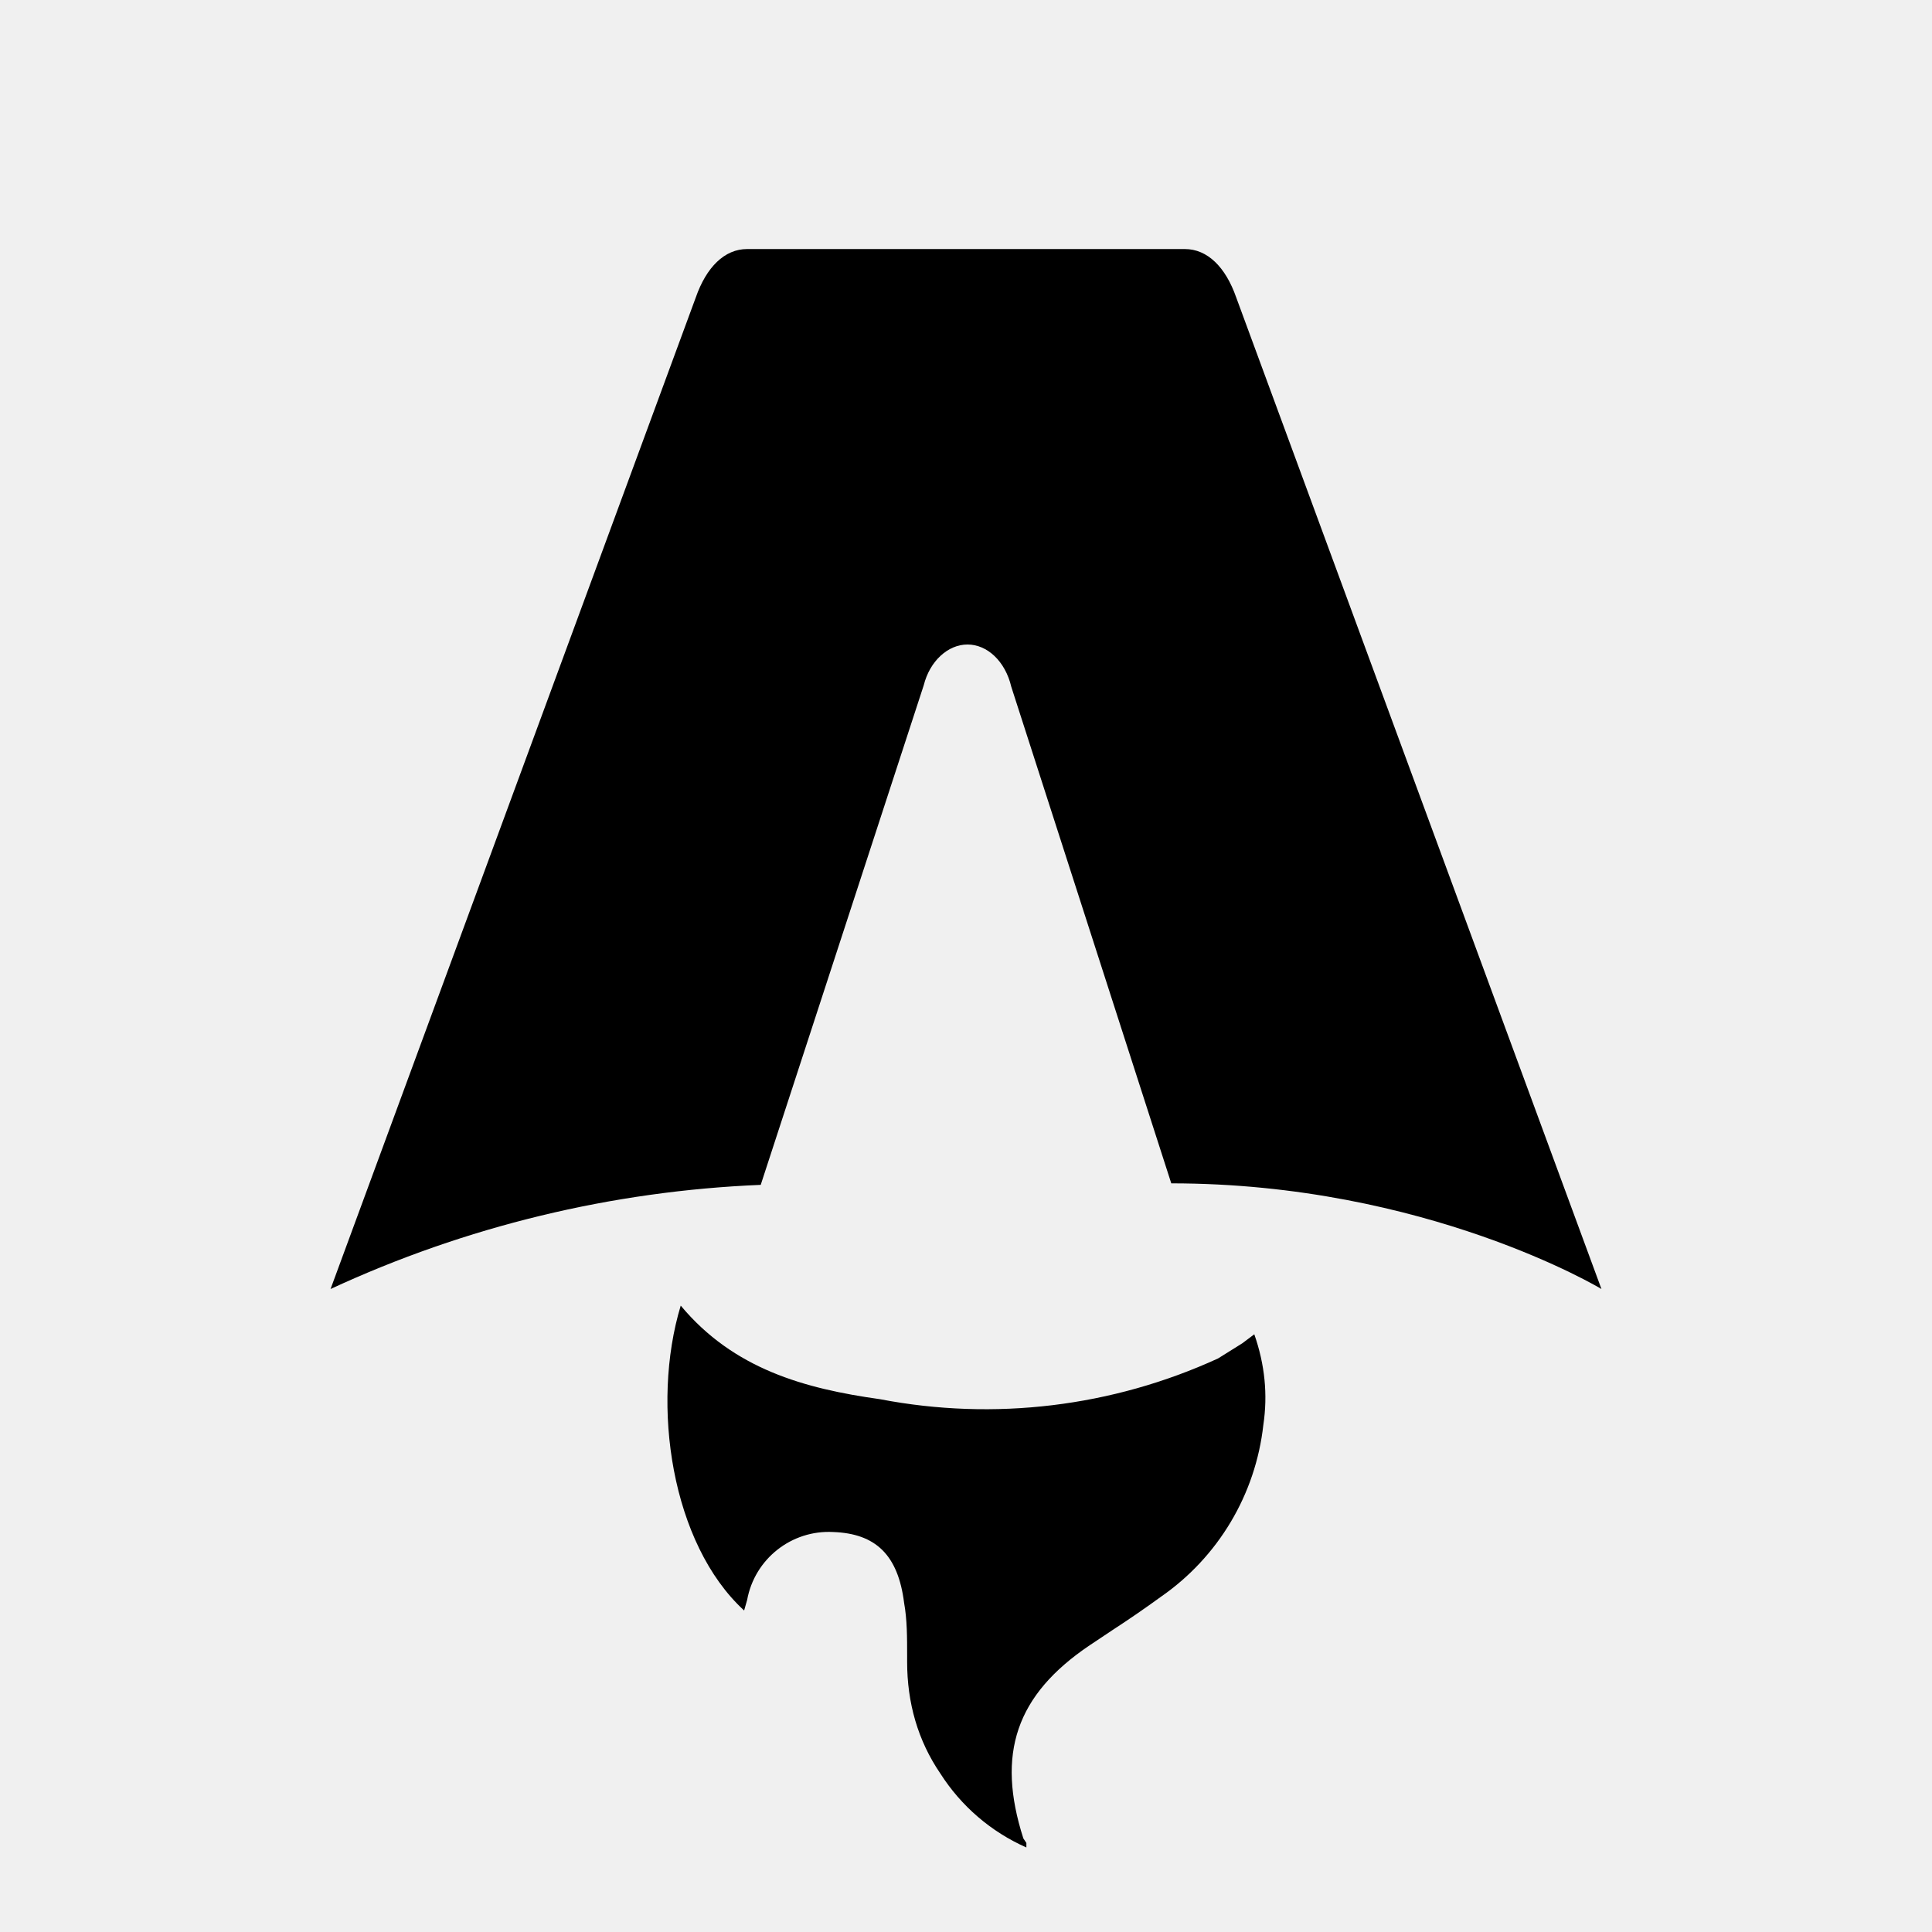
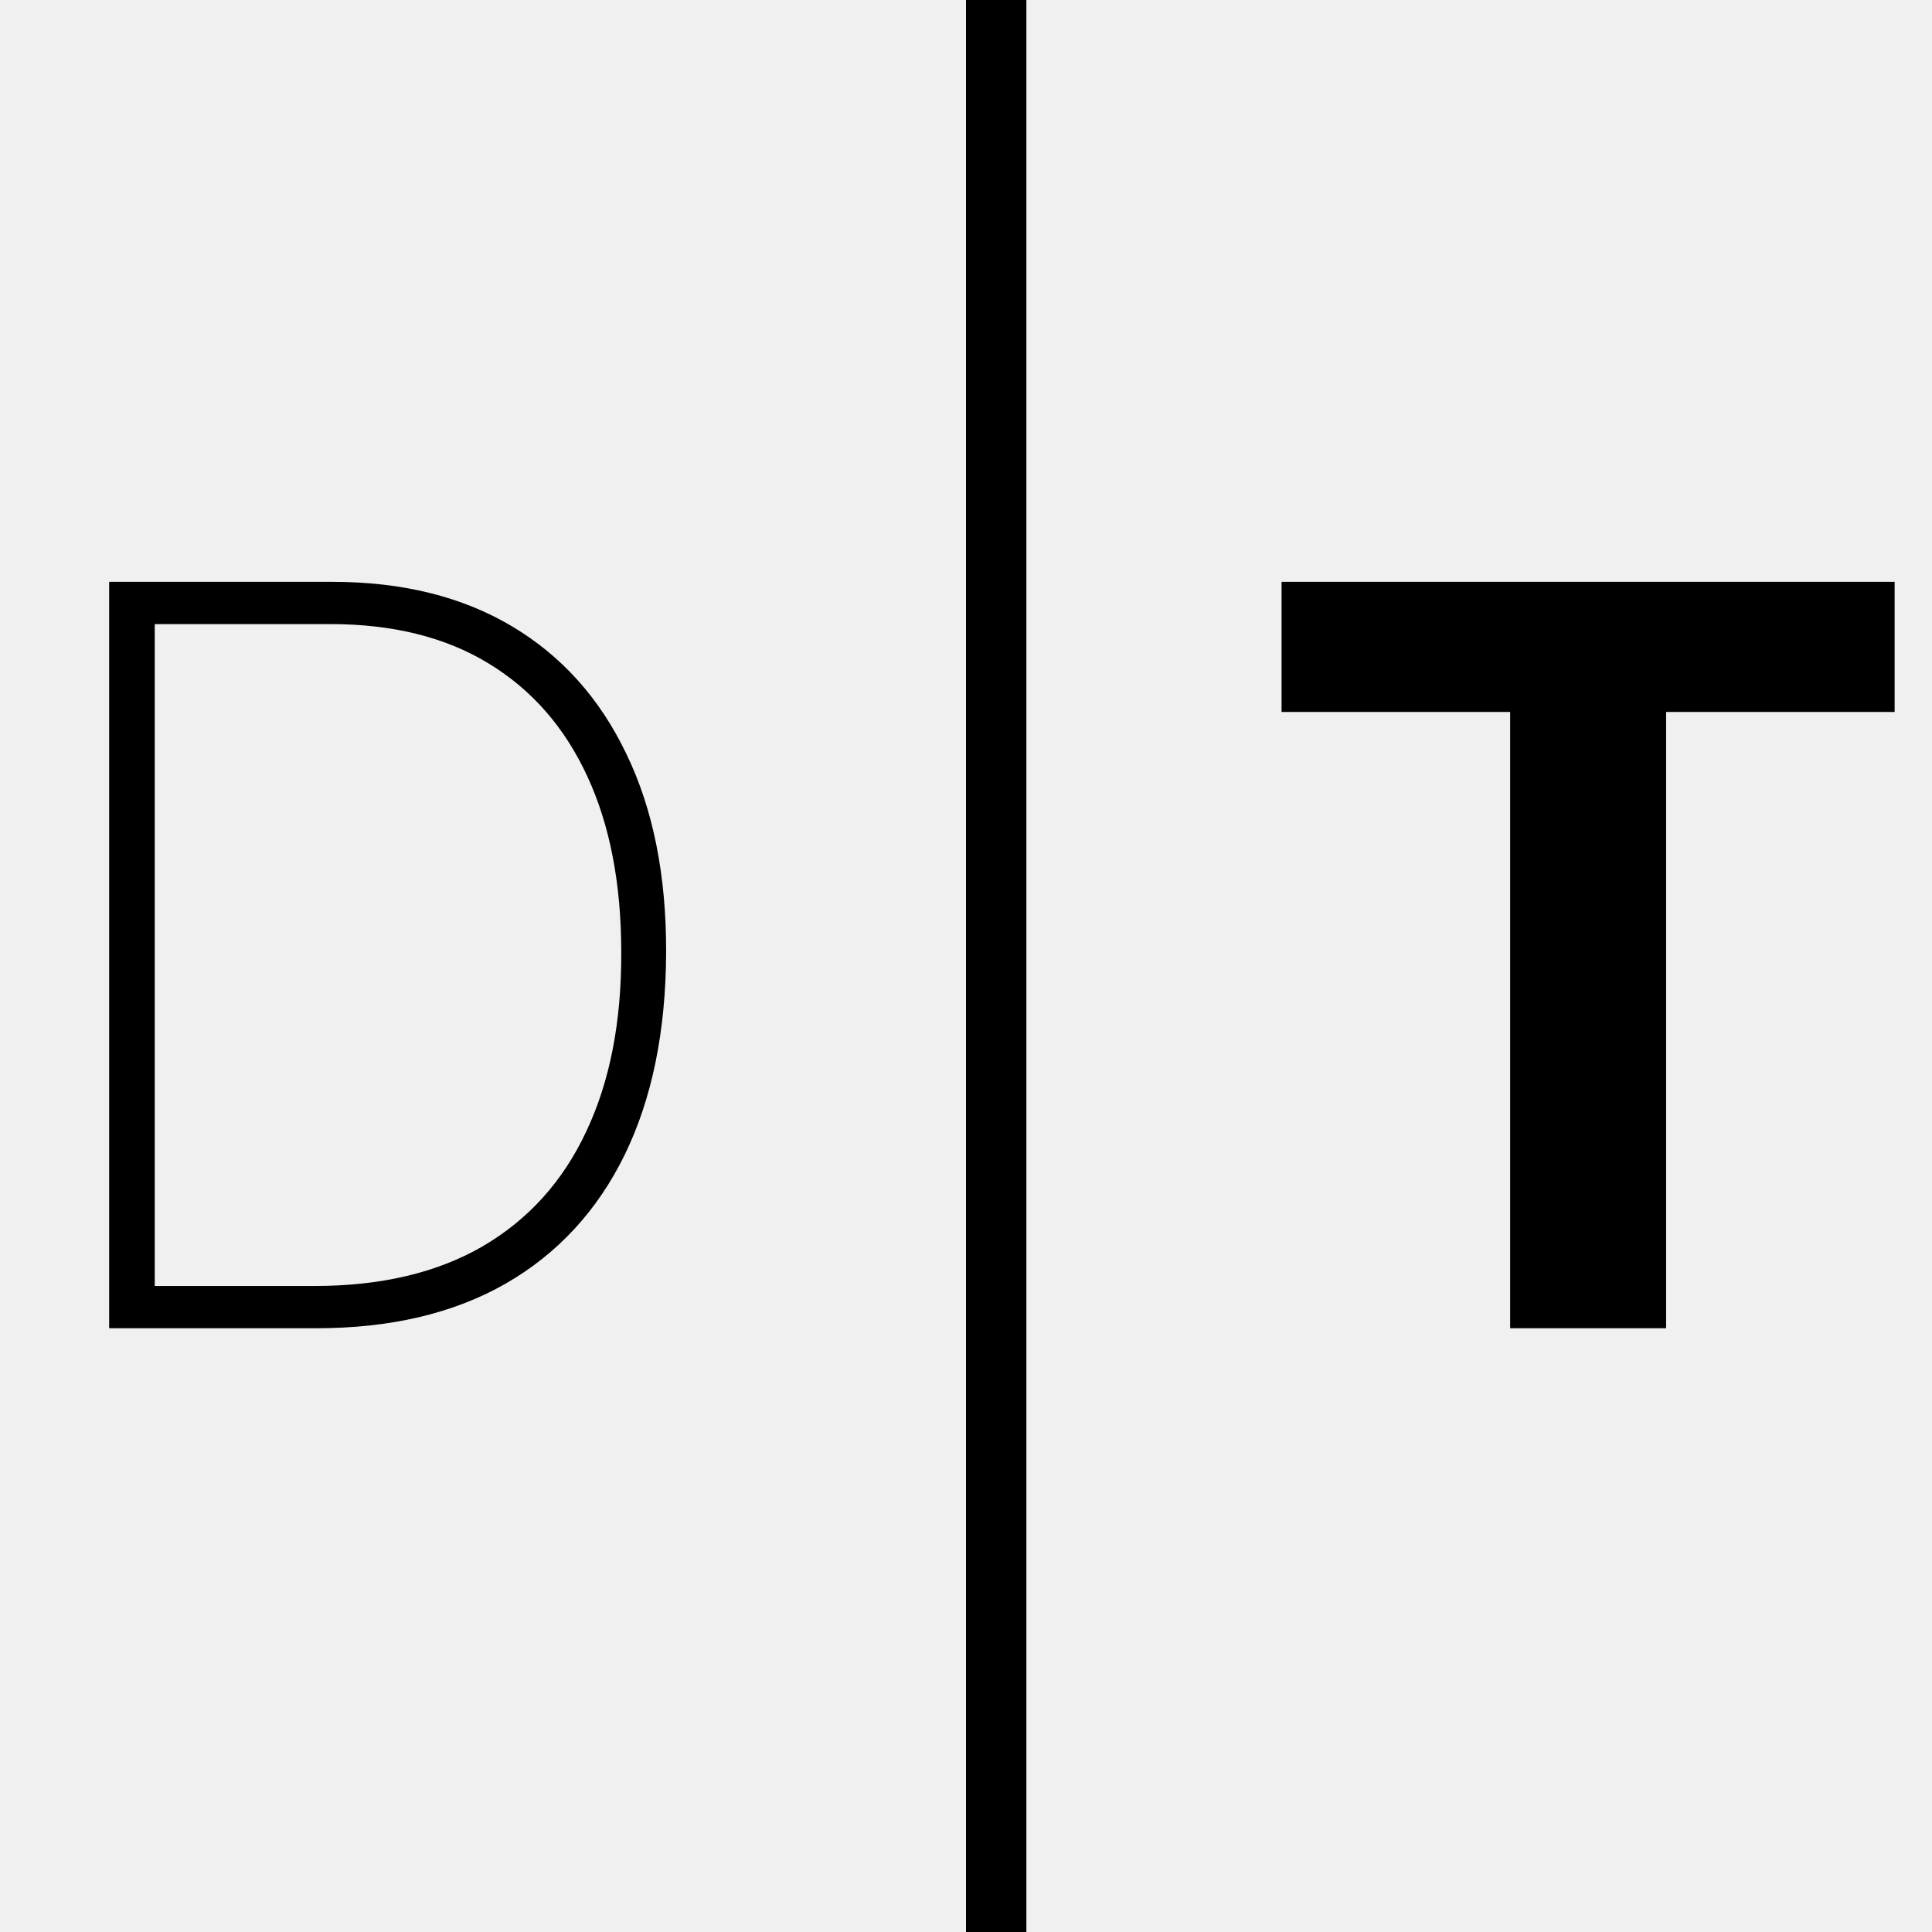
- <svg xmlns="http://www.w3.org/2000/svg" fill="none" viewBox="0 0 128 128">
-   <path d="M50.4 78.5a75.1 75.1 0 0 0-28.5 6.9l24.2-65.7c.7-2 1.9-3.2 3.4-3.2h29c1.5 0 2.7 1.2 3.4 3.2l24.2 65.7s-11.6-7-28.5-7L67 45.5c-.4-1.7-1.6-2.8-2.9-2.8-1.3 0-2.5 1.1-2.9 2.7L50.4 78.5Zm-1.1 28.2Zm-4.2-20.2c-2 6.6-.6 15.8 4.2 20.2a17.5 17.5 0 0 1 .2-.7 5.5 5.5 0 0 1 5.7-4.5c2.8.1 4.3 1.5 4.7 4.7.2 1.1.2 2.3.2 3.5v.4c0 2.7.7 5.2 2.2 7.4a13 13 0 0 0 5.7 4.9v-.3l-.2-.3c-1.8-5.6-.5-9.5 4.4-12.8l1.5-1a73 73 0 0 0 3.2-2.2 16 16 0 0 0 6.8-11.4c.3-2 .1-4-.6-6l-.8.6-1.6 1a37 37 0 0 1-22.4 2.7c-5-.7-9.7-2-13.2-6.2Z" />
-   <style>
-         path { fill: #000; }
-         @media (prefers-color-scheme: dark) {
-             path { fill: #FFF; }
-         }
-     </style>
+ <svg xmlns="http://www.w3.org/2000/svg" width=" 100%" height=" 100%" viewBox="0 0 32 32" fill="none">
+   <path d="M5.237 22H1.808V9.637H5.503C6.662 9.637 7.654 9.882 8.479 10.373C9.304 10.864 9.936 11.569 10.374 12.486C10.817 13.4 11.037 14.496 11.033 15.776C11.028 17.084 10.799 18.203 10.344 19.133C9.89 20.058 9.232 20.769 8.37 21.264C7.509 21.755 6.465 22 5.237 22ZM2.563 21.3H5.207C6.31 21.3 7.239 21.081 7.996 20.642C8.753 20.199 9.324 19.566 9.71 18.741C10.101 17.915 10.294 16.927 10.29 15.776C10.29 14.641 10.103 13.669 9.729 12.861C9.354 12.047 8.809 11.424 8.093 10.989C7.38 10.554 6.507 10.337 5.473 10.337H2.563V21.3ZM21.227 11.792V9.637H31.381V11.792H27.596V22H25.013V11.792H21.227Z" fill="currentColor" />
+   <path d="M16.5 0V32" stroke="currentColor" />
</svg>
